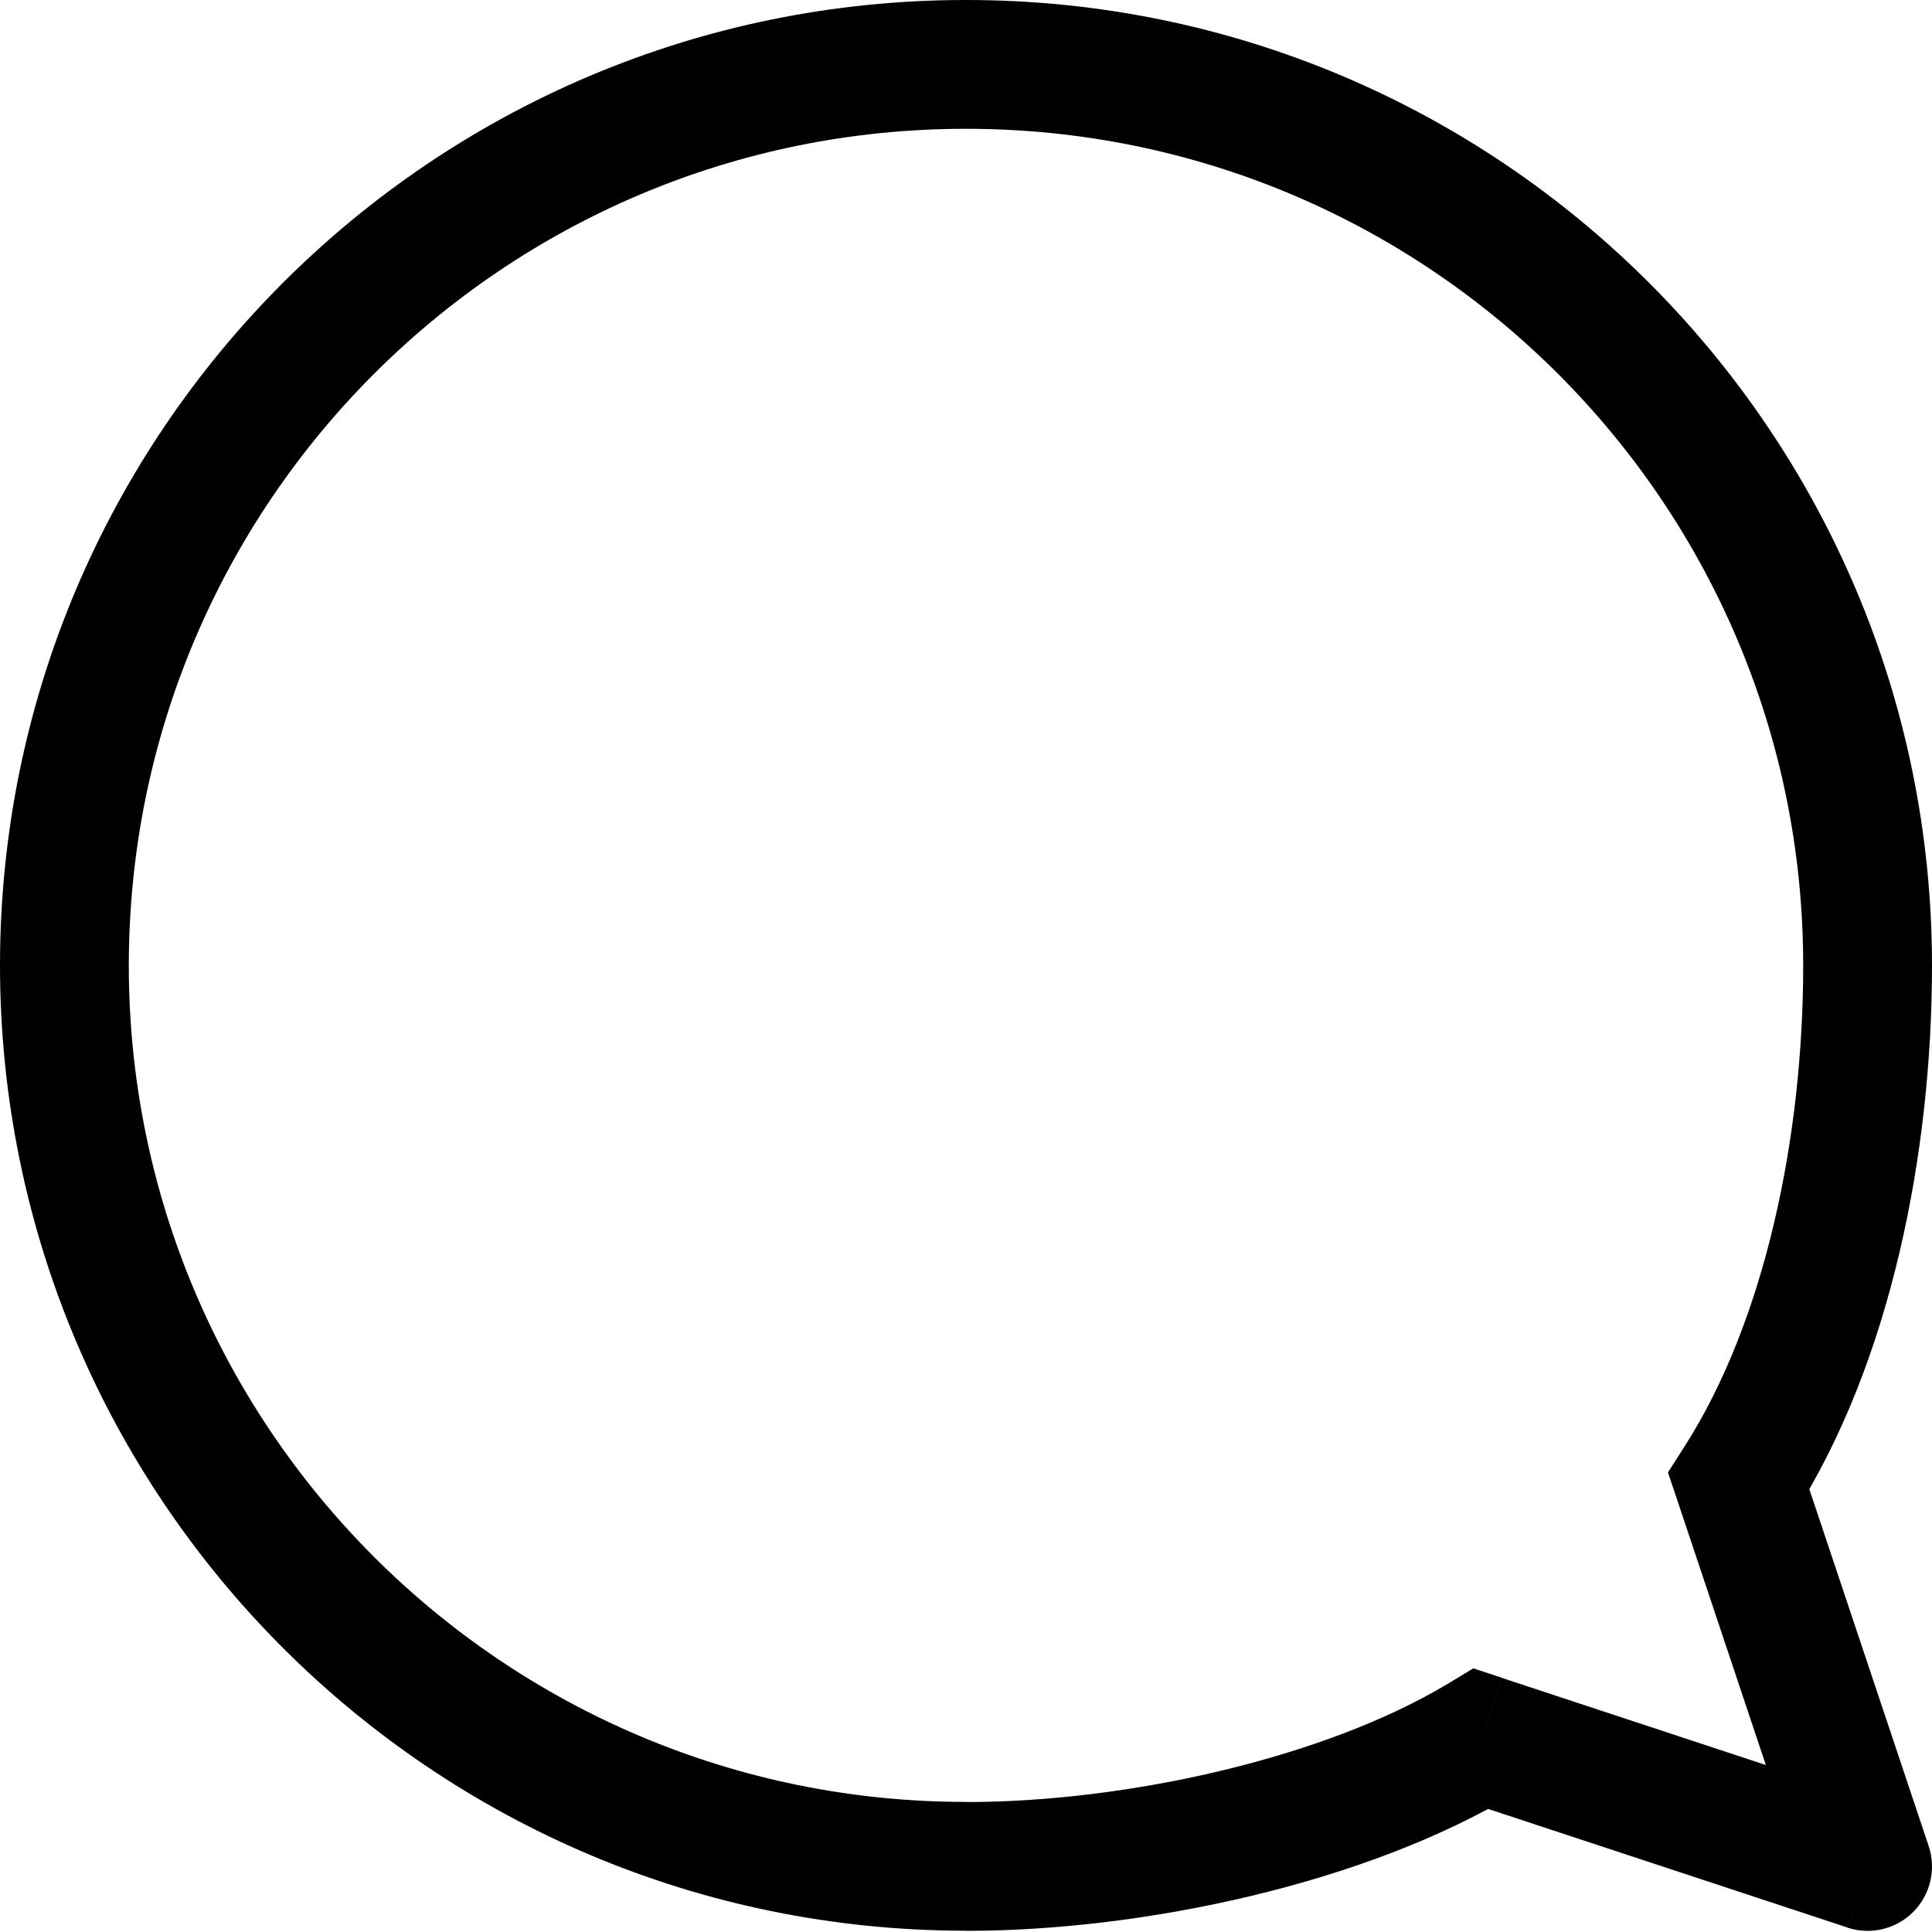
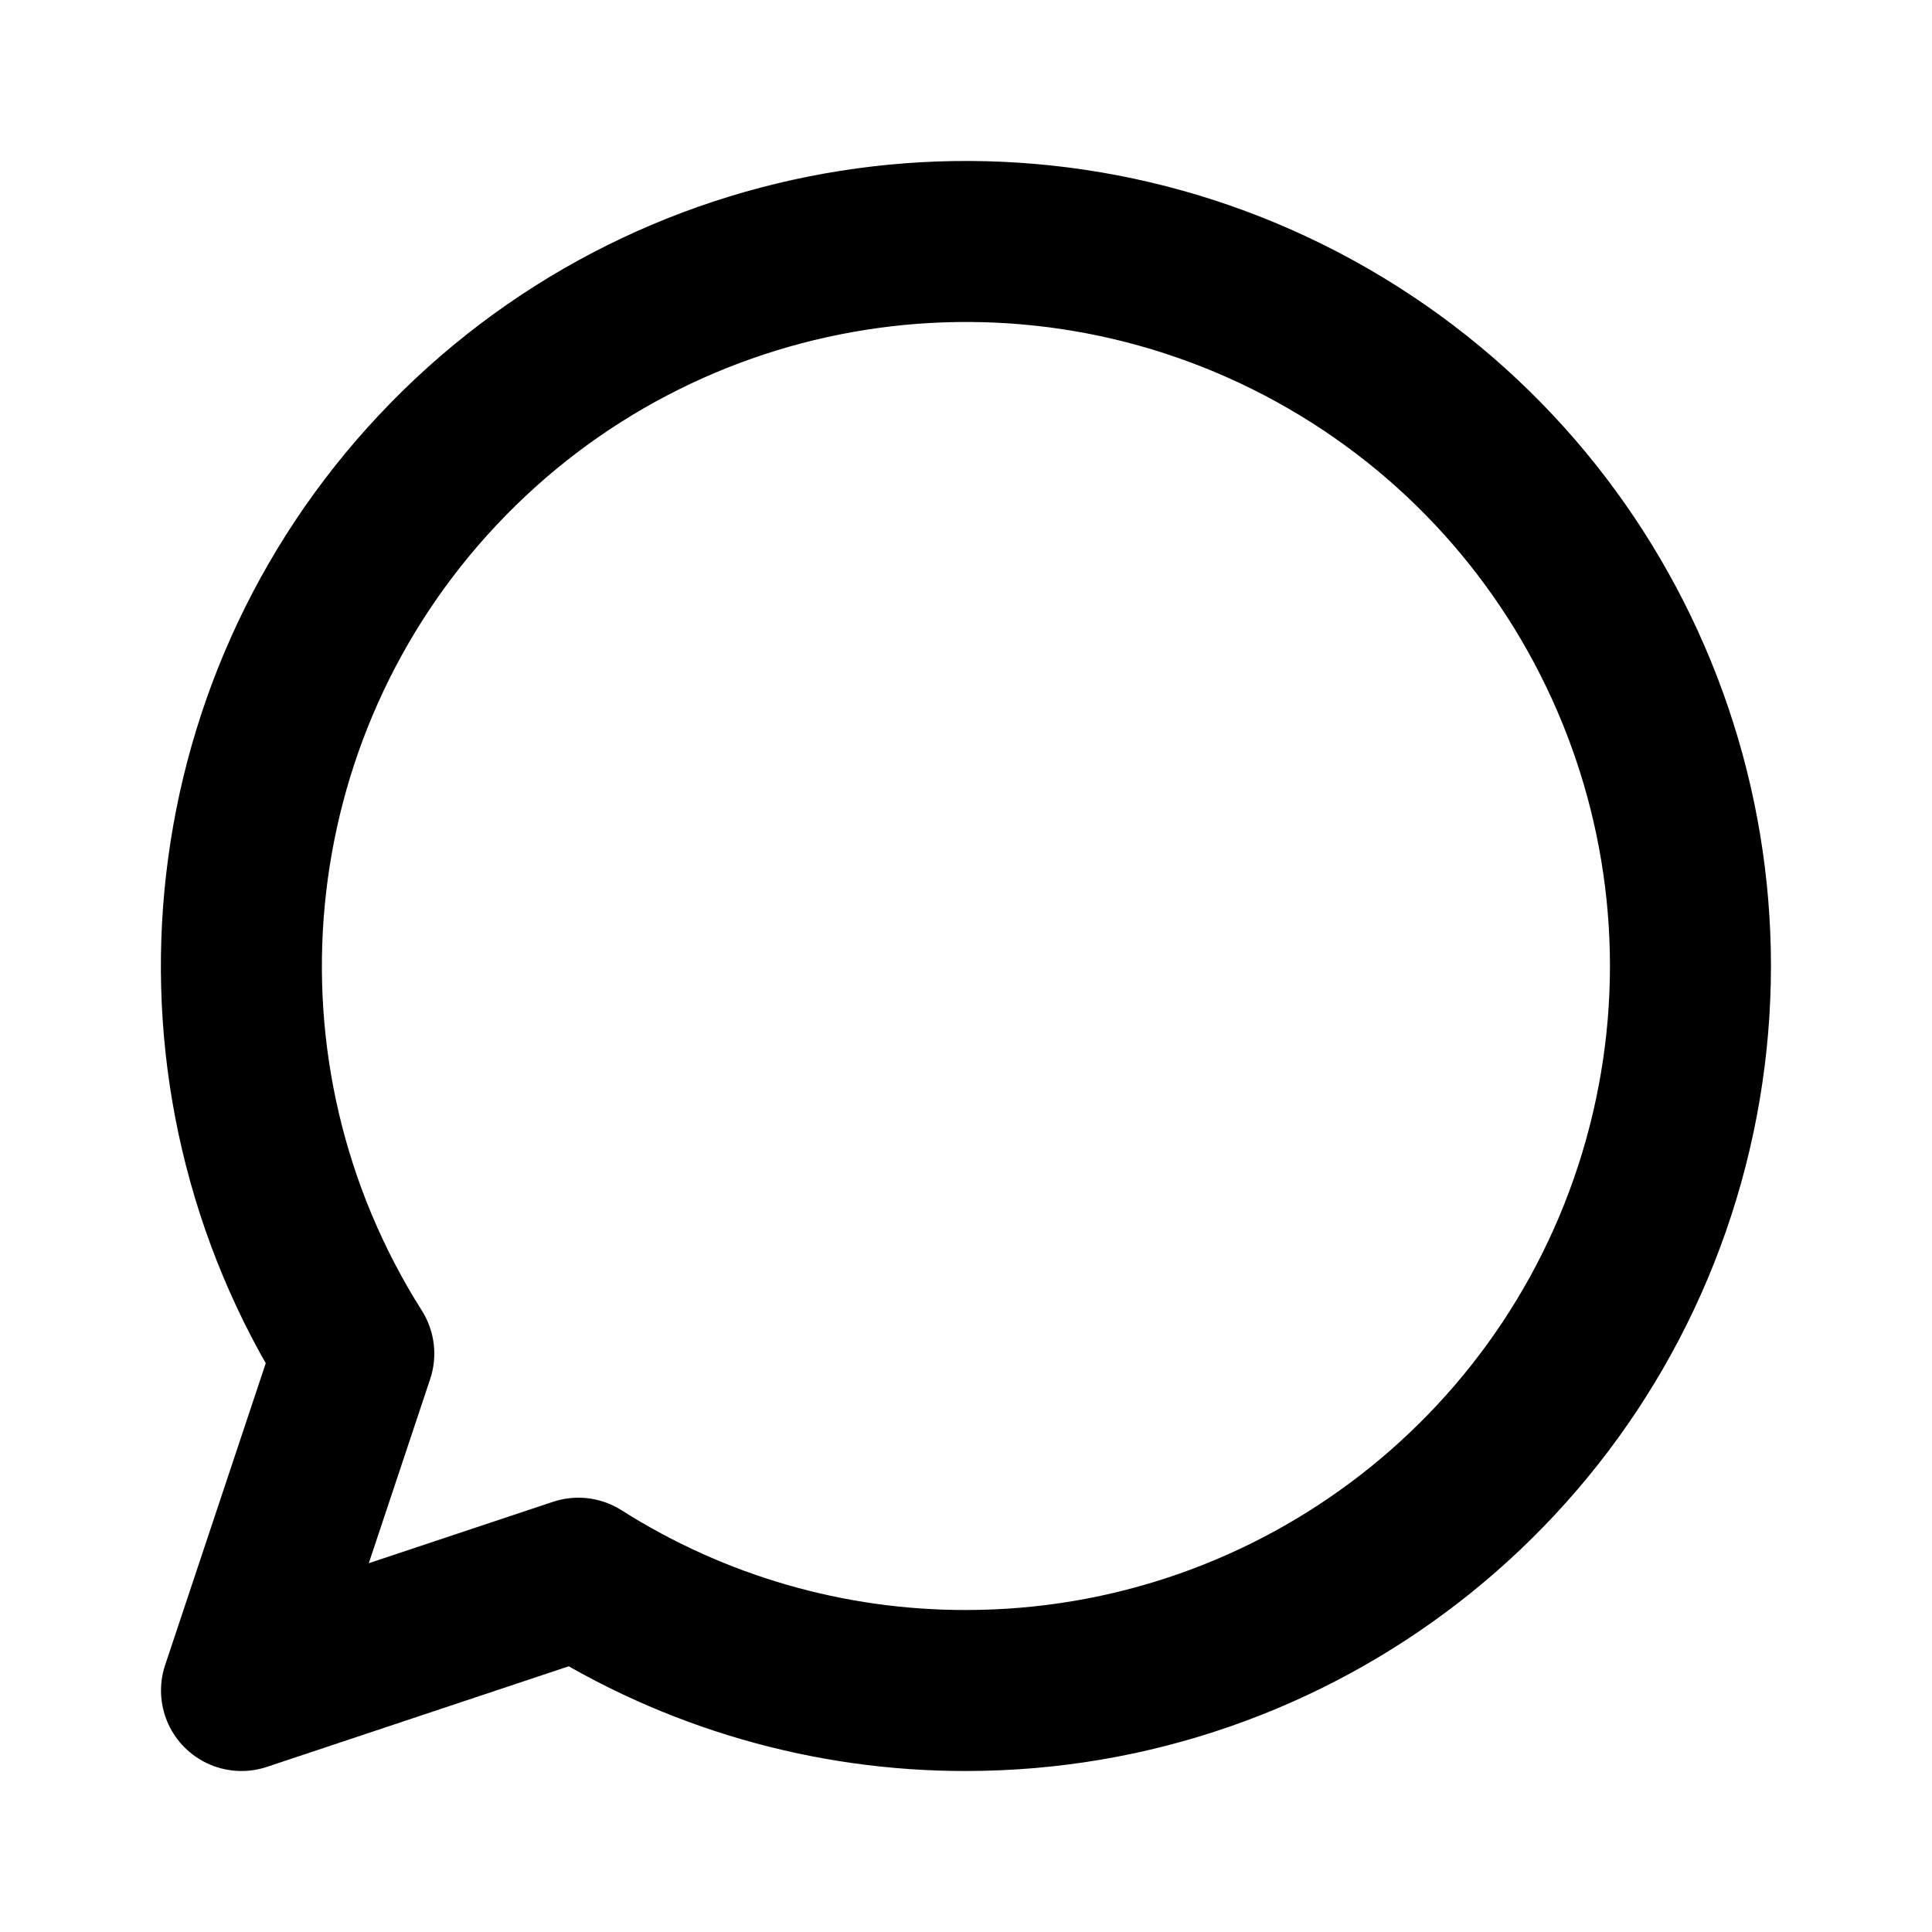
- <svg xmlns="http://www.w3.org/2000/svg" width="1em" height="1em" viewBox="0 0 15 15">
-   <path fill="currentColor" d="m11.5 13.5l.157-.475l-.218-.072l-.197.119zm2-2l-.421-.27l-.129.202l.076.226zm1 2.99l-.157.476a.5.5 0 0 0 .631-.634zm-3.258-1.418c-.956.575-2.485.919-3.742.919v1c1.385 0 3.106-.37 4.258-1.063zM7.5 13.99c-3.59 0-6.5-2.908-6.5-6.496H0a7.498 7.498 0 0 0 7.5 7.496zM1 7.495A6.498 6.498 0 0 1 7.5 1V0A7.498 7.498 0 0 0 0 7.495zM7.5 1C11.09 1 14 3.908 14 7.495h1A7.498 7.498 0 0 0 7.5 0zM14 7.495c0 1.331-.296 2.758-.921 3.735l.842.54C14.686 10.575 15 8.937 15 7.495zm-2.657 6.48l3 .99l.314-.949l-3-.99zm3.631.357l-1-2.99l-.948.316l1 2.991z" />
+ <svg xmlns="http://www.w3.org/2000/svg" width="1em" height="1em" viewBox="0 0 24 24">
+   <path fill="none" stroke="currentColor" stroke-linecap="round" stroke-linejoin="round" stroke-width="2" d="M12 21a9 9 0 1 0-7.605-4.185L3 21l4.185-1.395A8.958 8.958 0 0 0 12 21" />
</svg>
